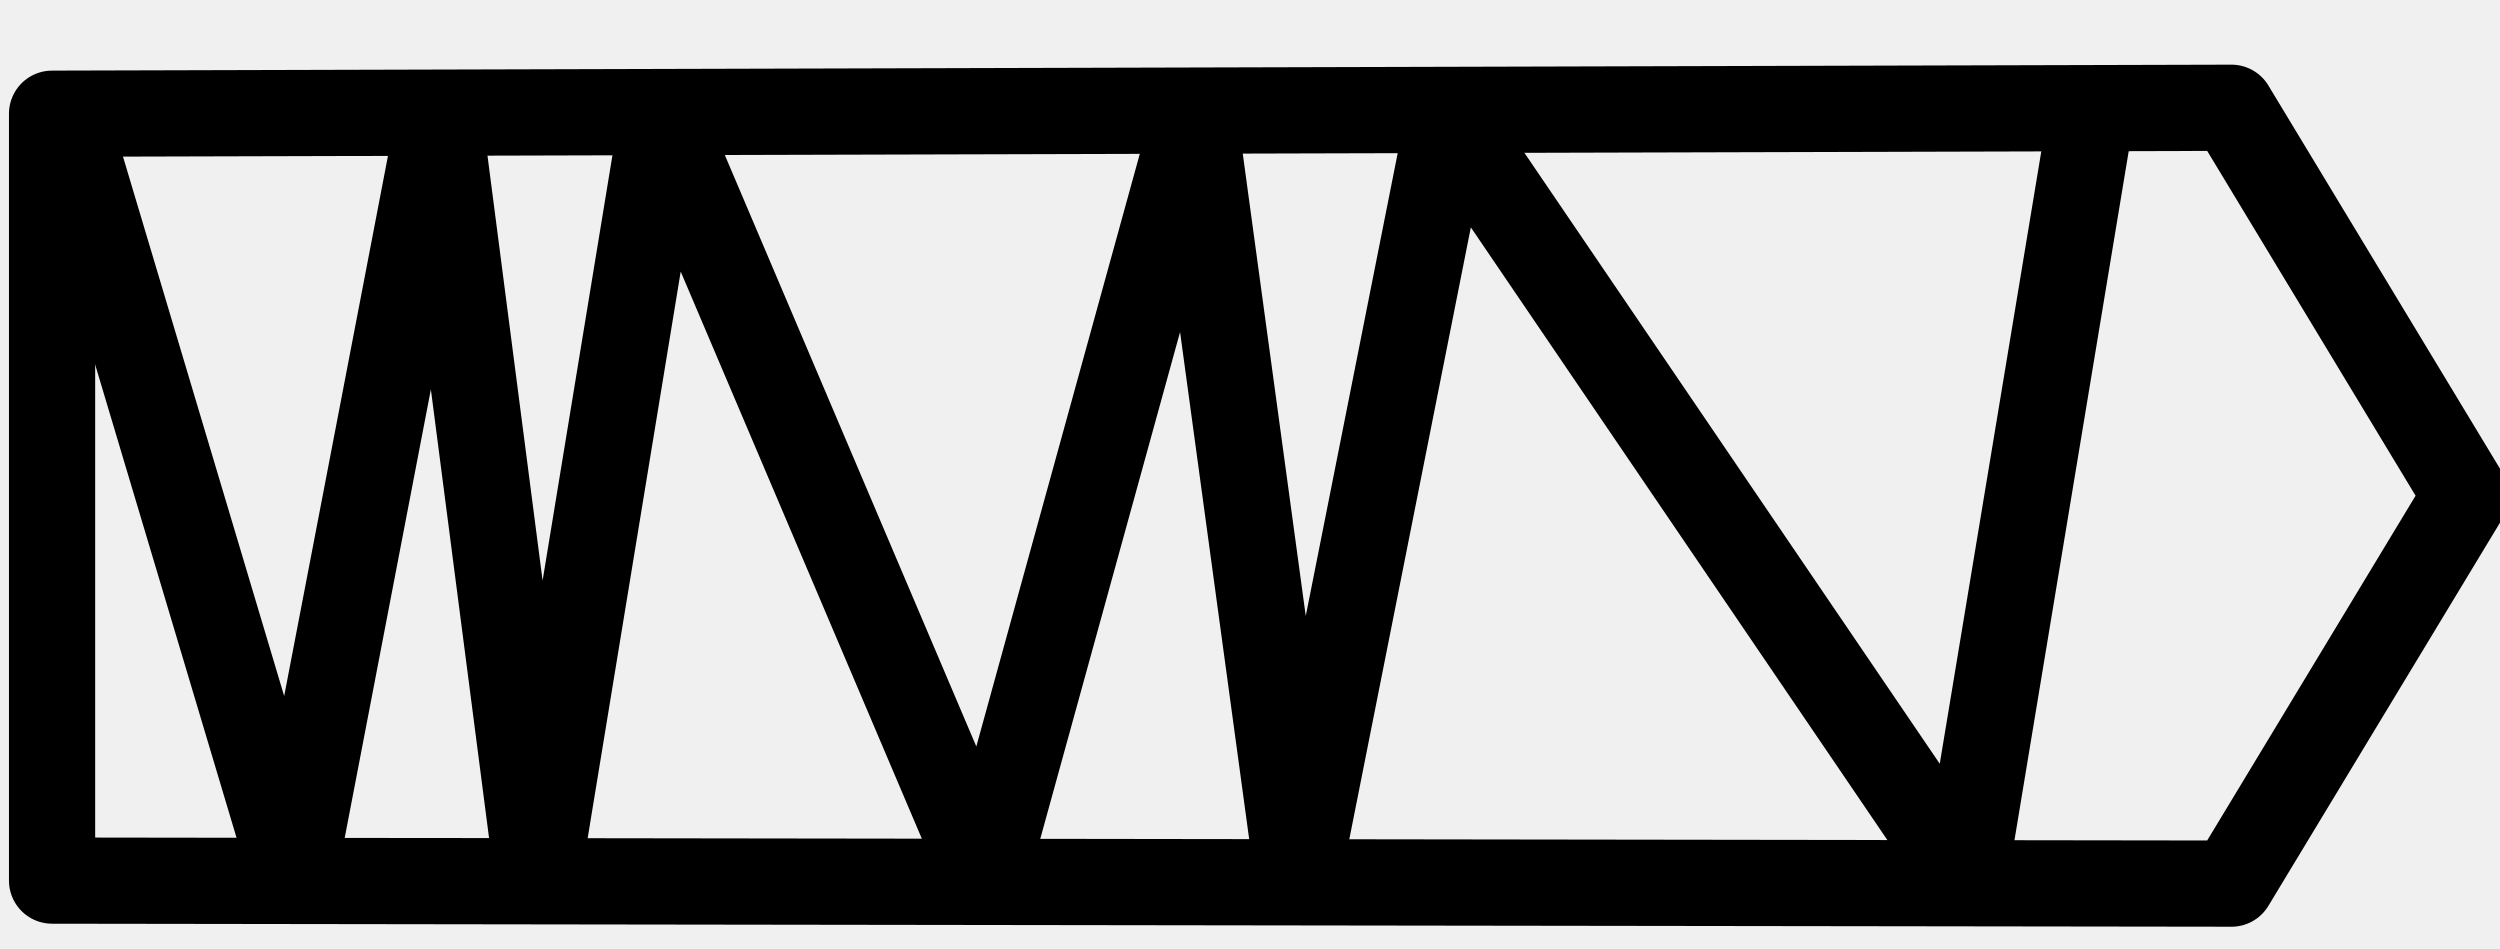
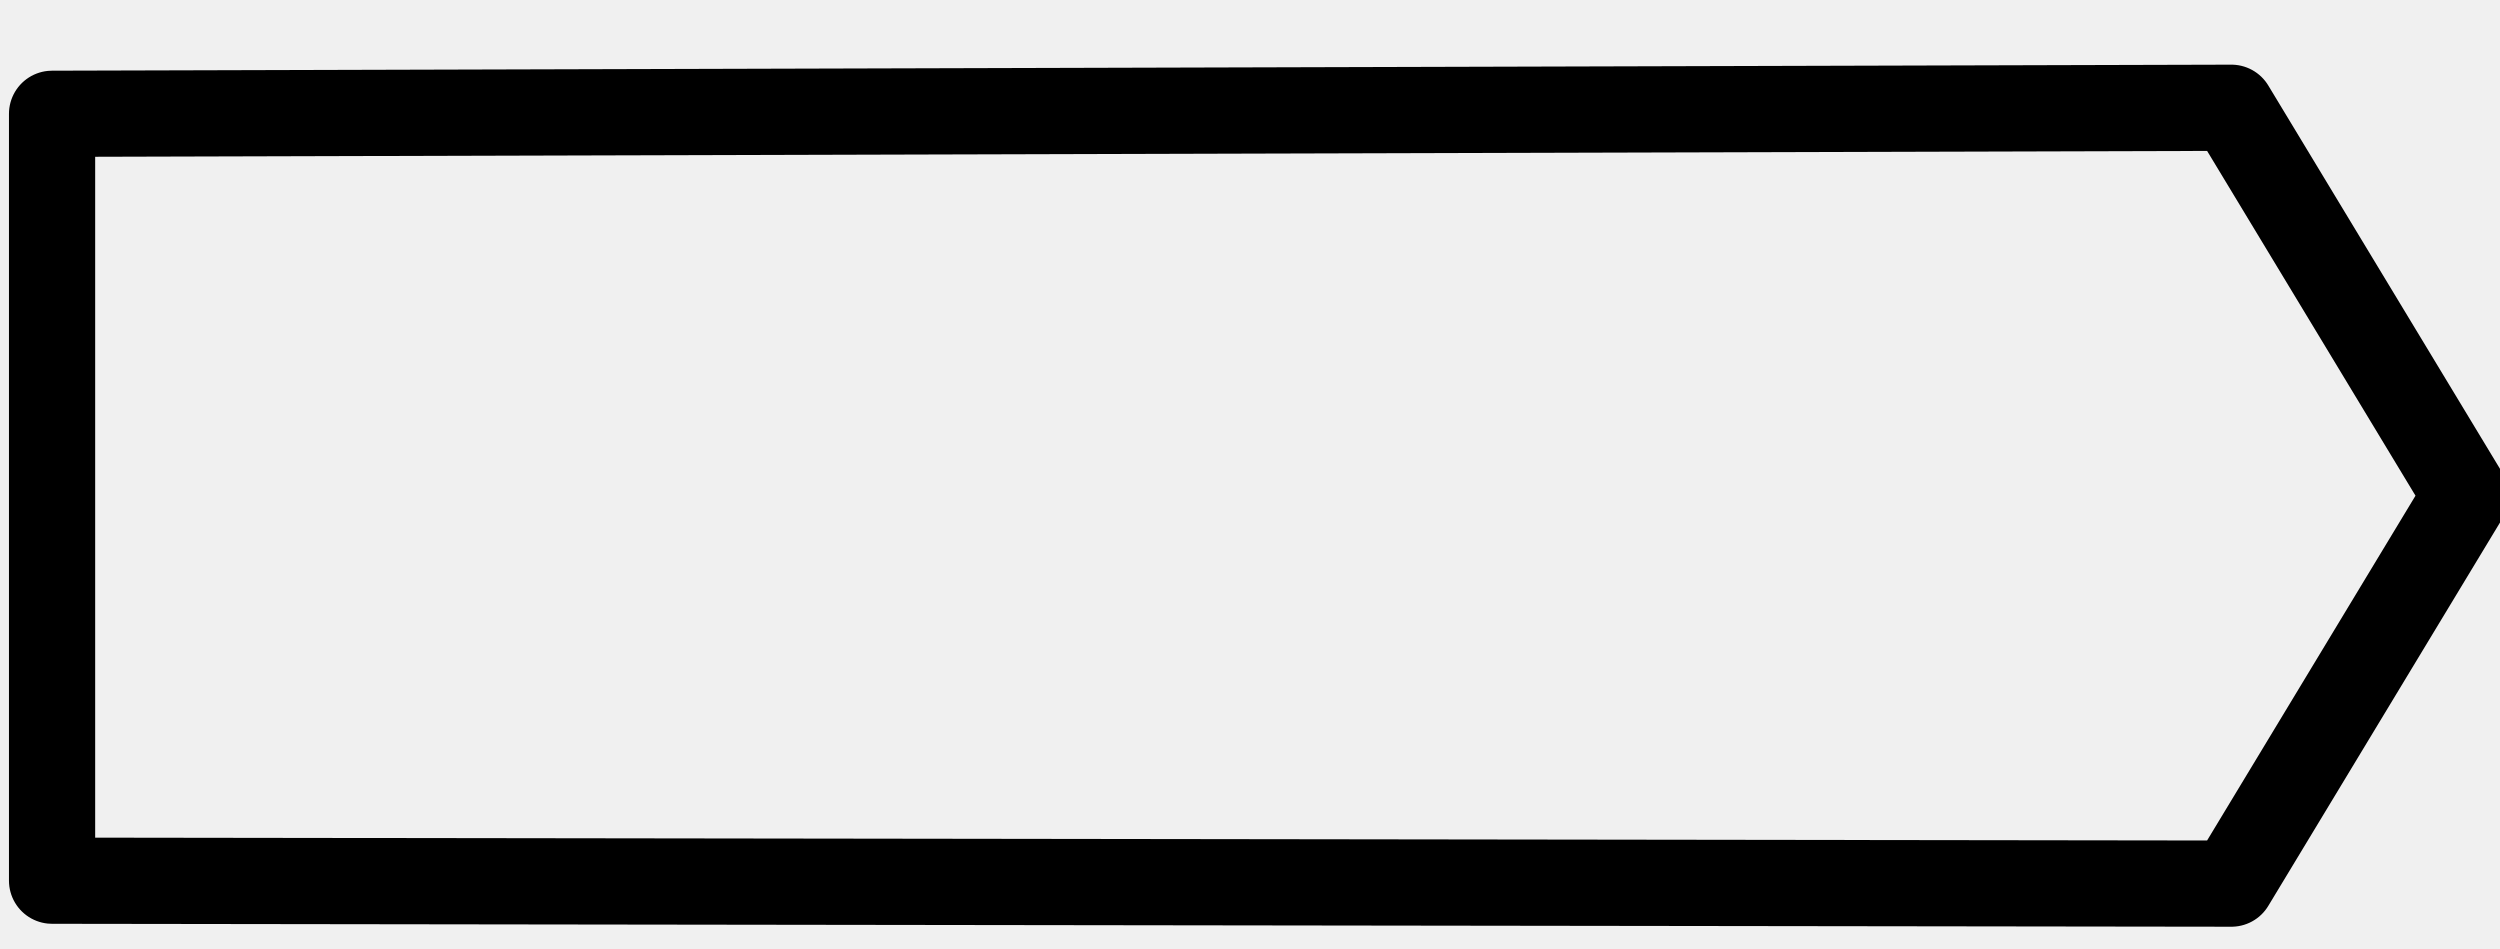
- <svg xmlns="http://www.w3.org/2000/svg" width="29" height="11" viewBox="0 0 29 11" fill="none">
+ <svg xmlns="http://www.w3.org/2000/svg" width="29" height="11" fill="none">
  <g clip-path="url(#clip0_13_20)">
-     <path d="M0.604 10.215V1.319L25.885 1.25L28.605 5.75L25.885 10.25L0.604 10.215Z" stroke="black" stroke-linecap="round" stroke-linejoin="round" />
-     <path d="M24.25 1.369L22.79 10.174L16.804 1.369L15.055 10.174L13.855 1.369L11.426 10.174L7.682 1.369L6.236 10.174L5.094 1.369L3.402 10.174L0.771 1.369" stroke="black" stroke-linecap="round" stroke-linejoin="round" />
+     <path d="M.604 10.215V1.32l25.28-.07 2.72 4.5-2.72 4.5-25.28-.034Z" stroke="#000" stroke-linecap="round" stroke-linejoin="round" />
+     <path d="m24.25 1.37-1.46 8.804-5.986-8.805-1.75 8.805-1.199-8.805-2.43 8.805L7.683 1.37l-1.446 8.805L5.094 1.37l-1.692 8.805L.771 1.37" />
  </g>
-   <defs>
-     <clipPath id="clip0_13_20">
-       <rect width="29" height="11" fill="white" />
-     </clipPath>
-   </defs>
</svg>
